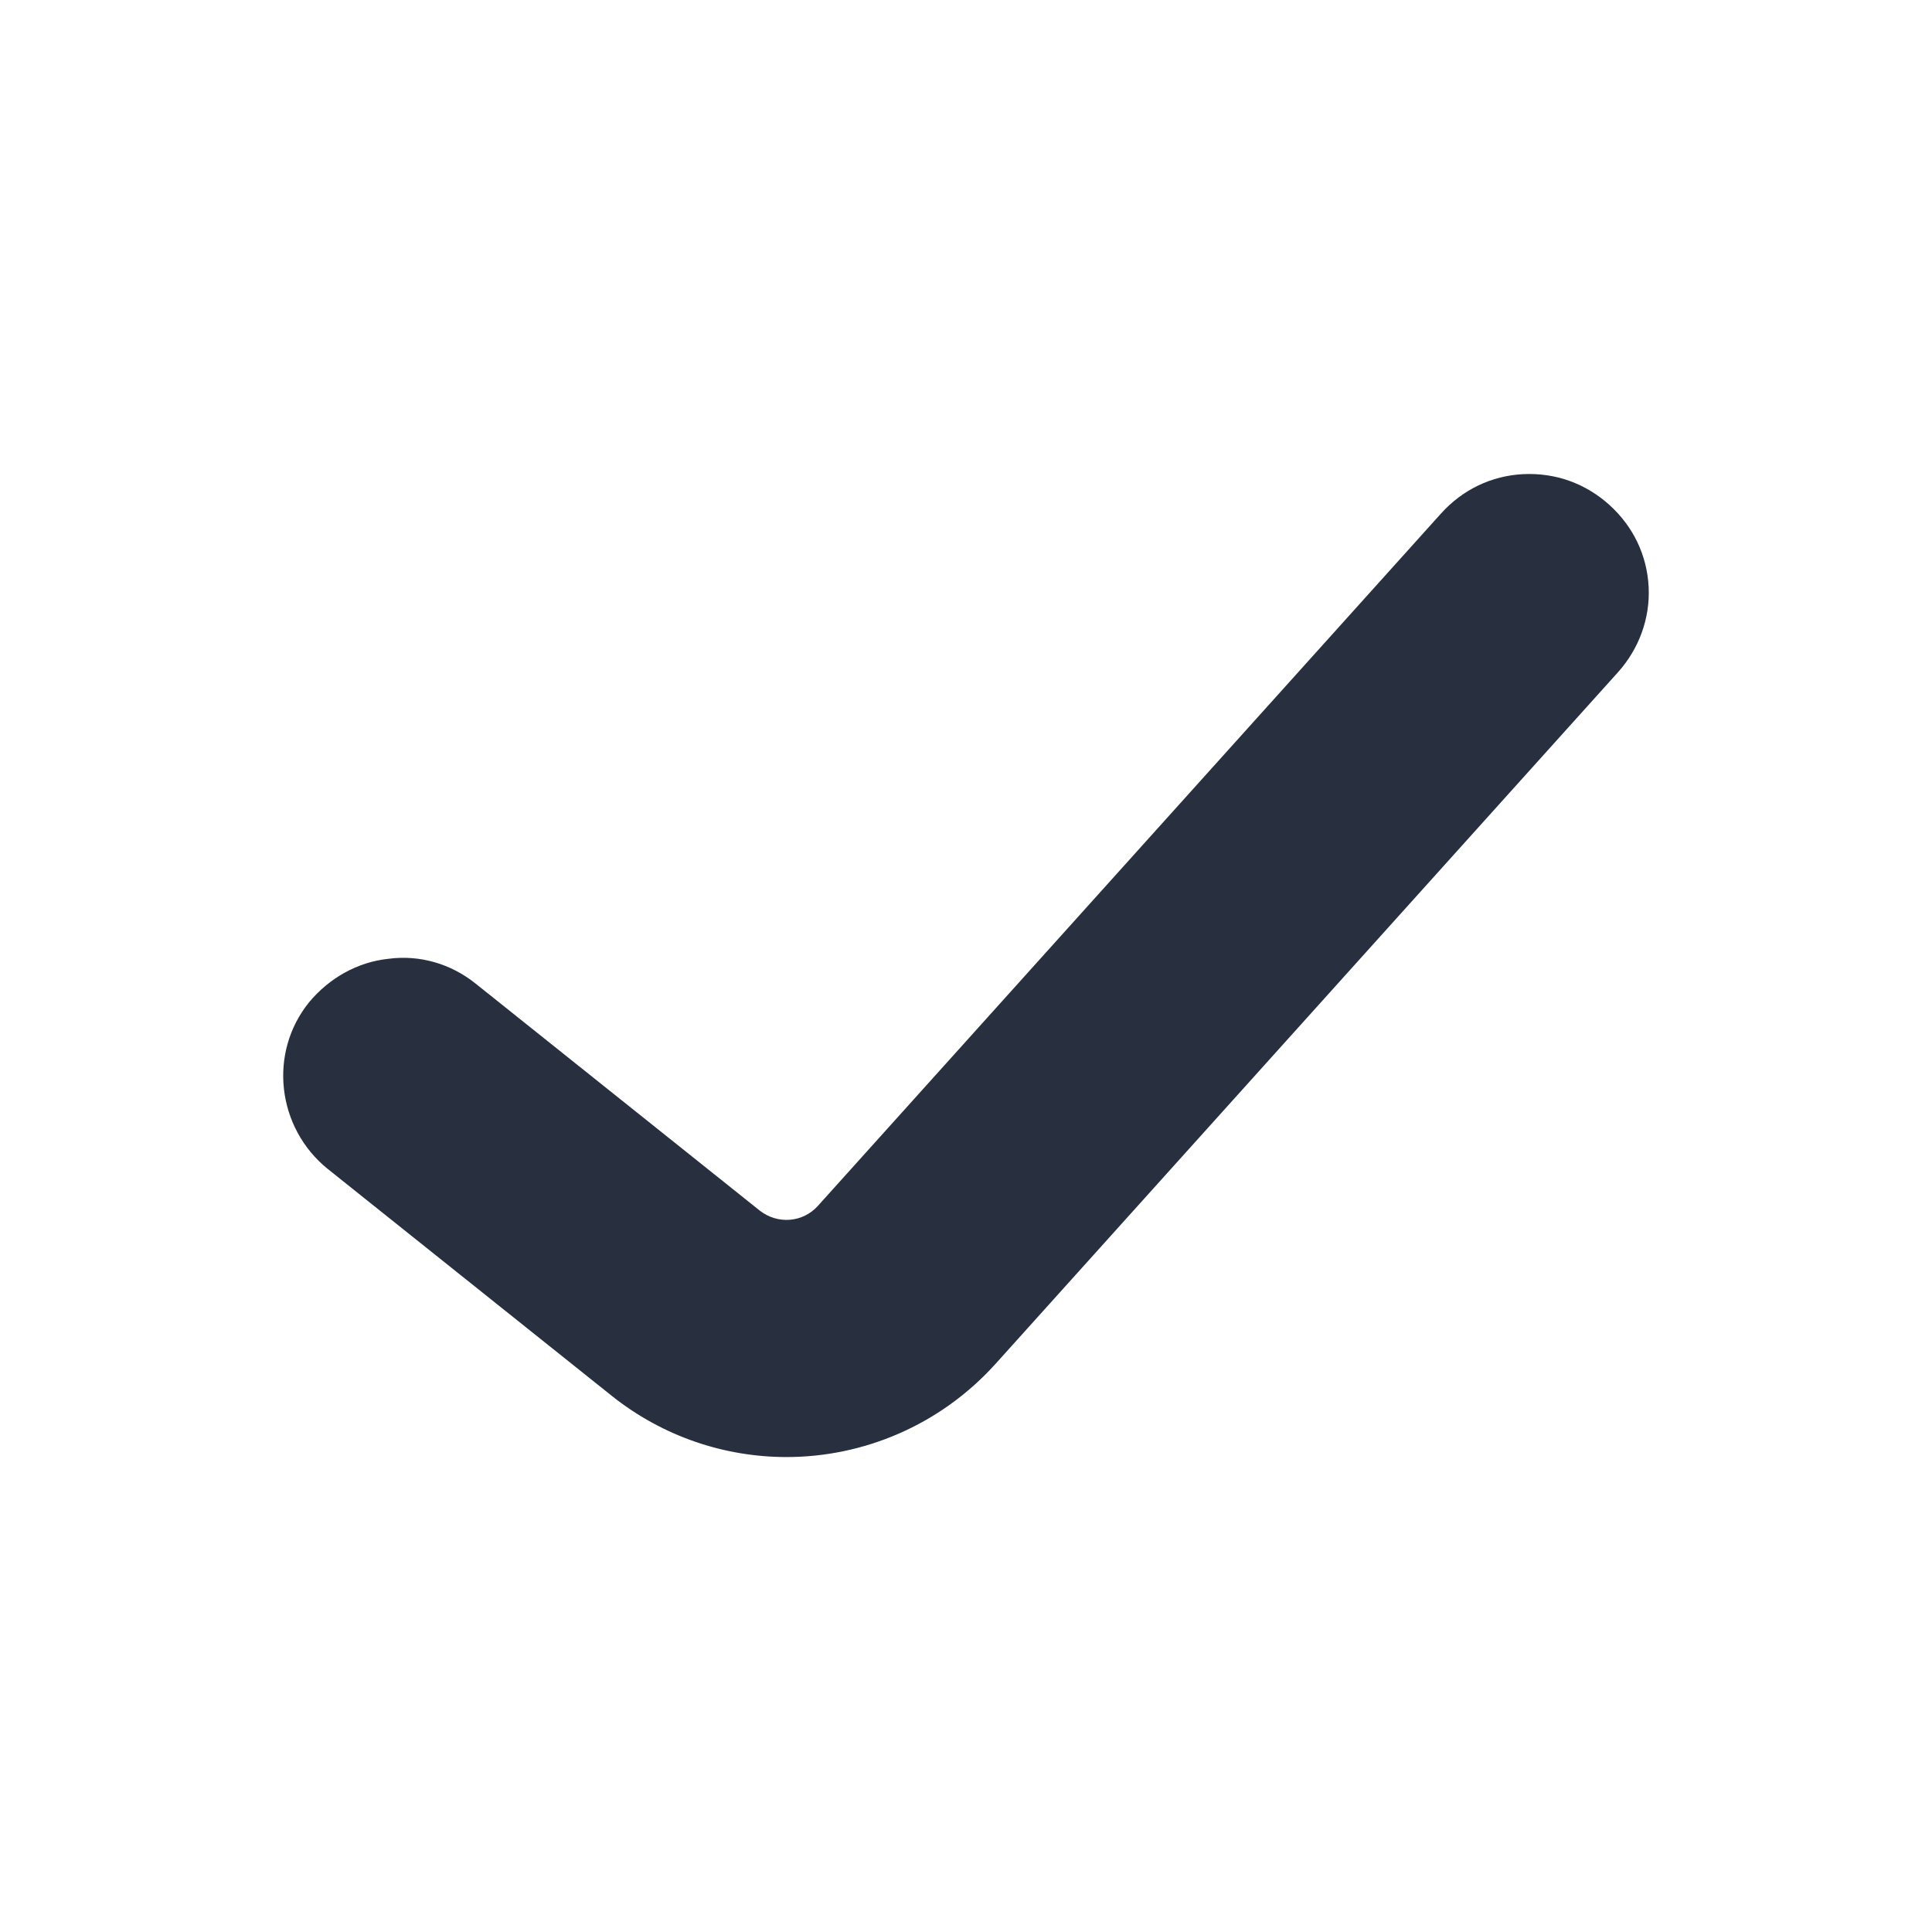
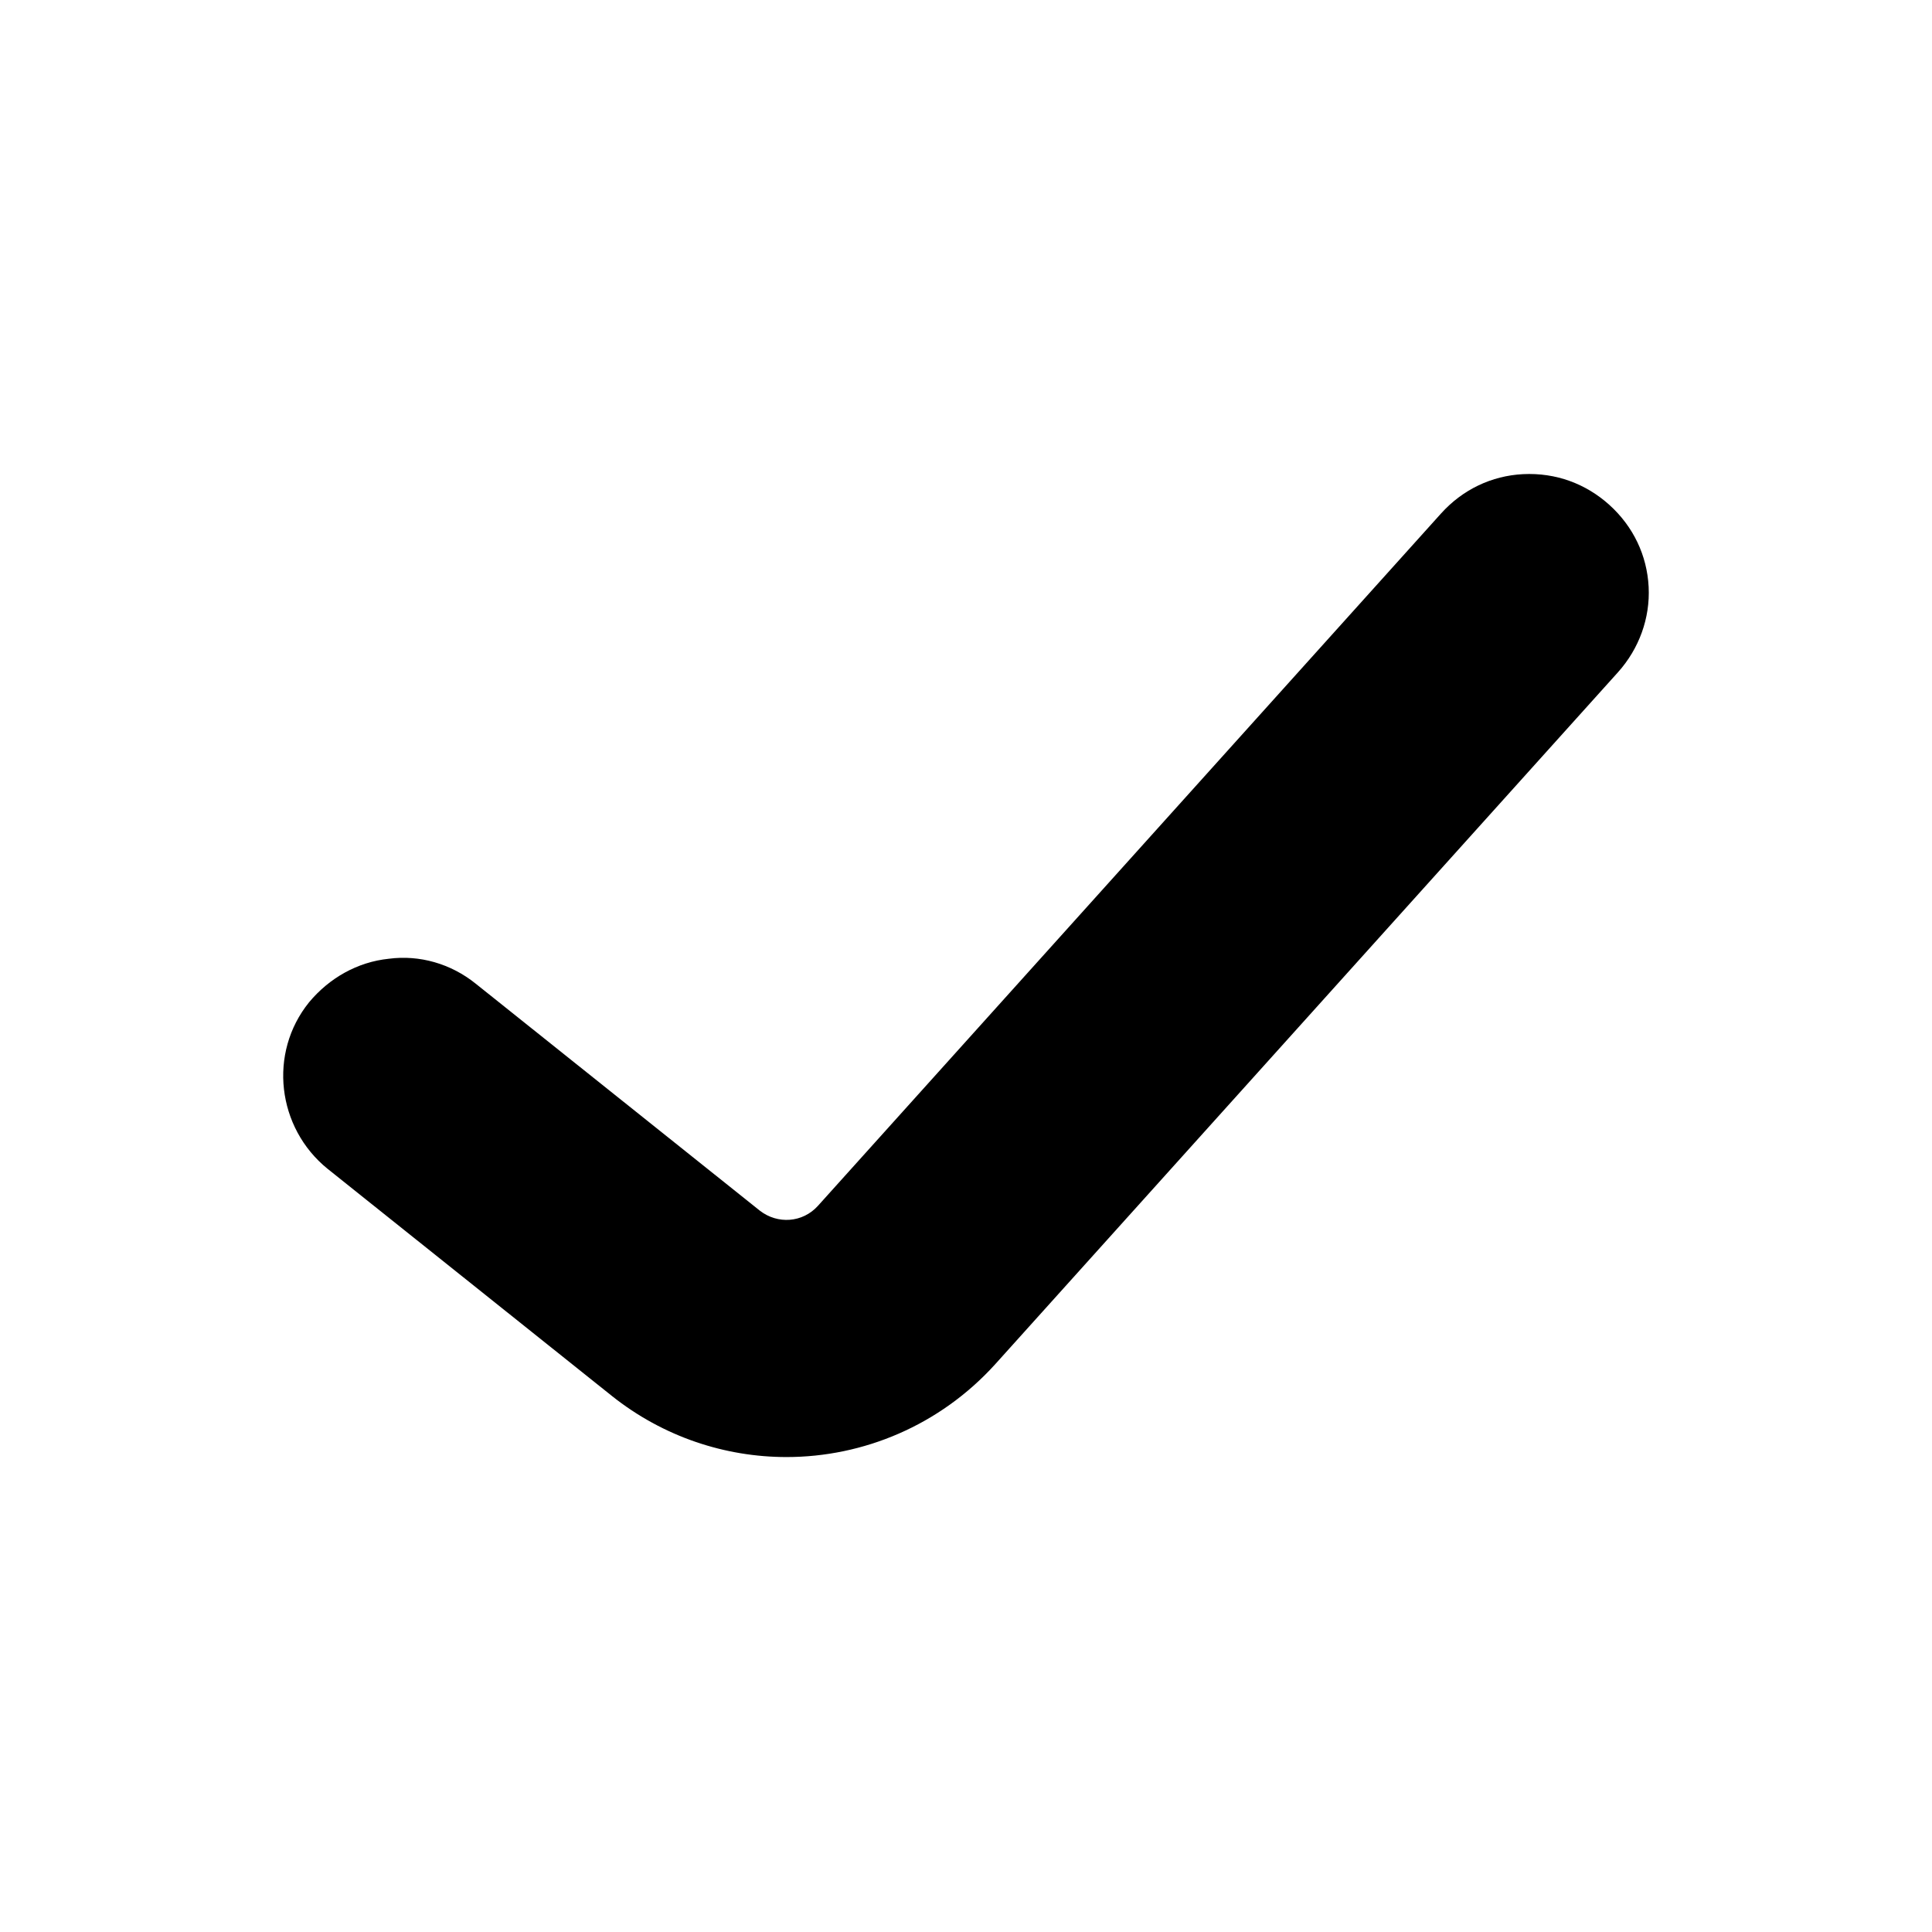
- <svg xmlns="http://www.w3.org/2000/svg" fill="#28303F" viewBox="0 0 24 24">
+ <svg xmlns="http://www.w3.org/2000/svg" viewBox="0 0 24 24">
  <path d="M19.99,6.27c-.29-.26-.66-.4-1.07-.38-.39.02-.75.19-1.02.49l-7.74,8.6c-.19.21-.5.23-.72.06l-3.53-2.82c-.31-.25-.7-.36-1.08-.31-.39.04-.74.24-.99.54-.51.63-.4,1.56.23,2.07l3.53,2.82c.64.51,1.41.76,2.17.76.95,0,1.9-.39,2.59-1.15l7.74-8.6c.26-.29.4-.67.38-1.06-.02-.39-.19-.75-.49-1.02Z" />
</svg>
